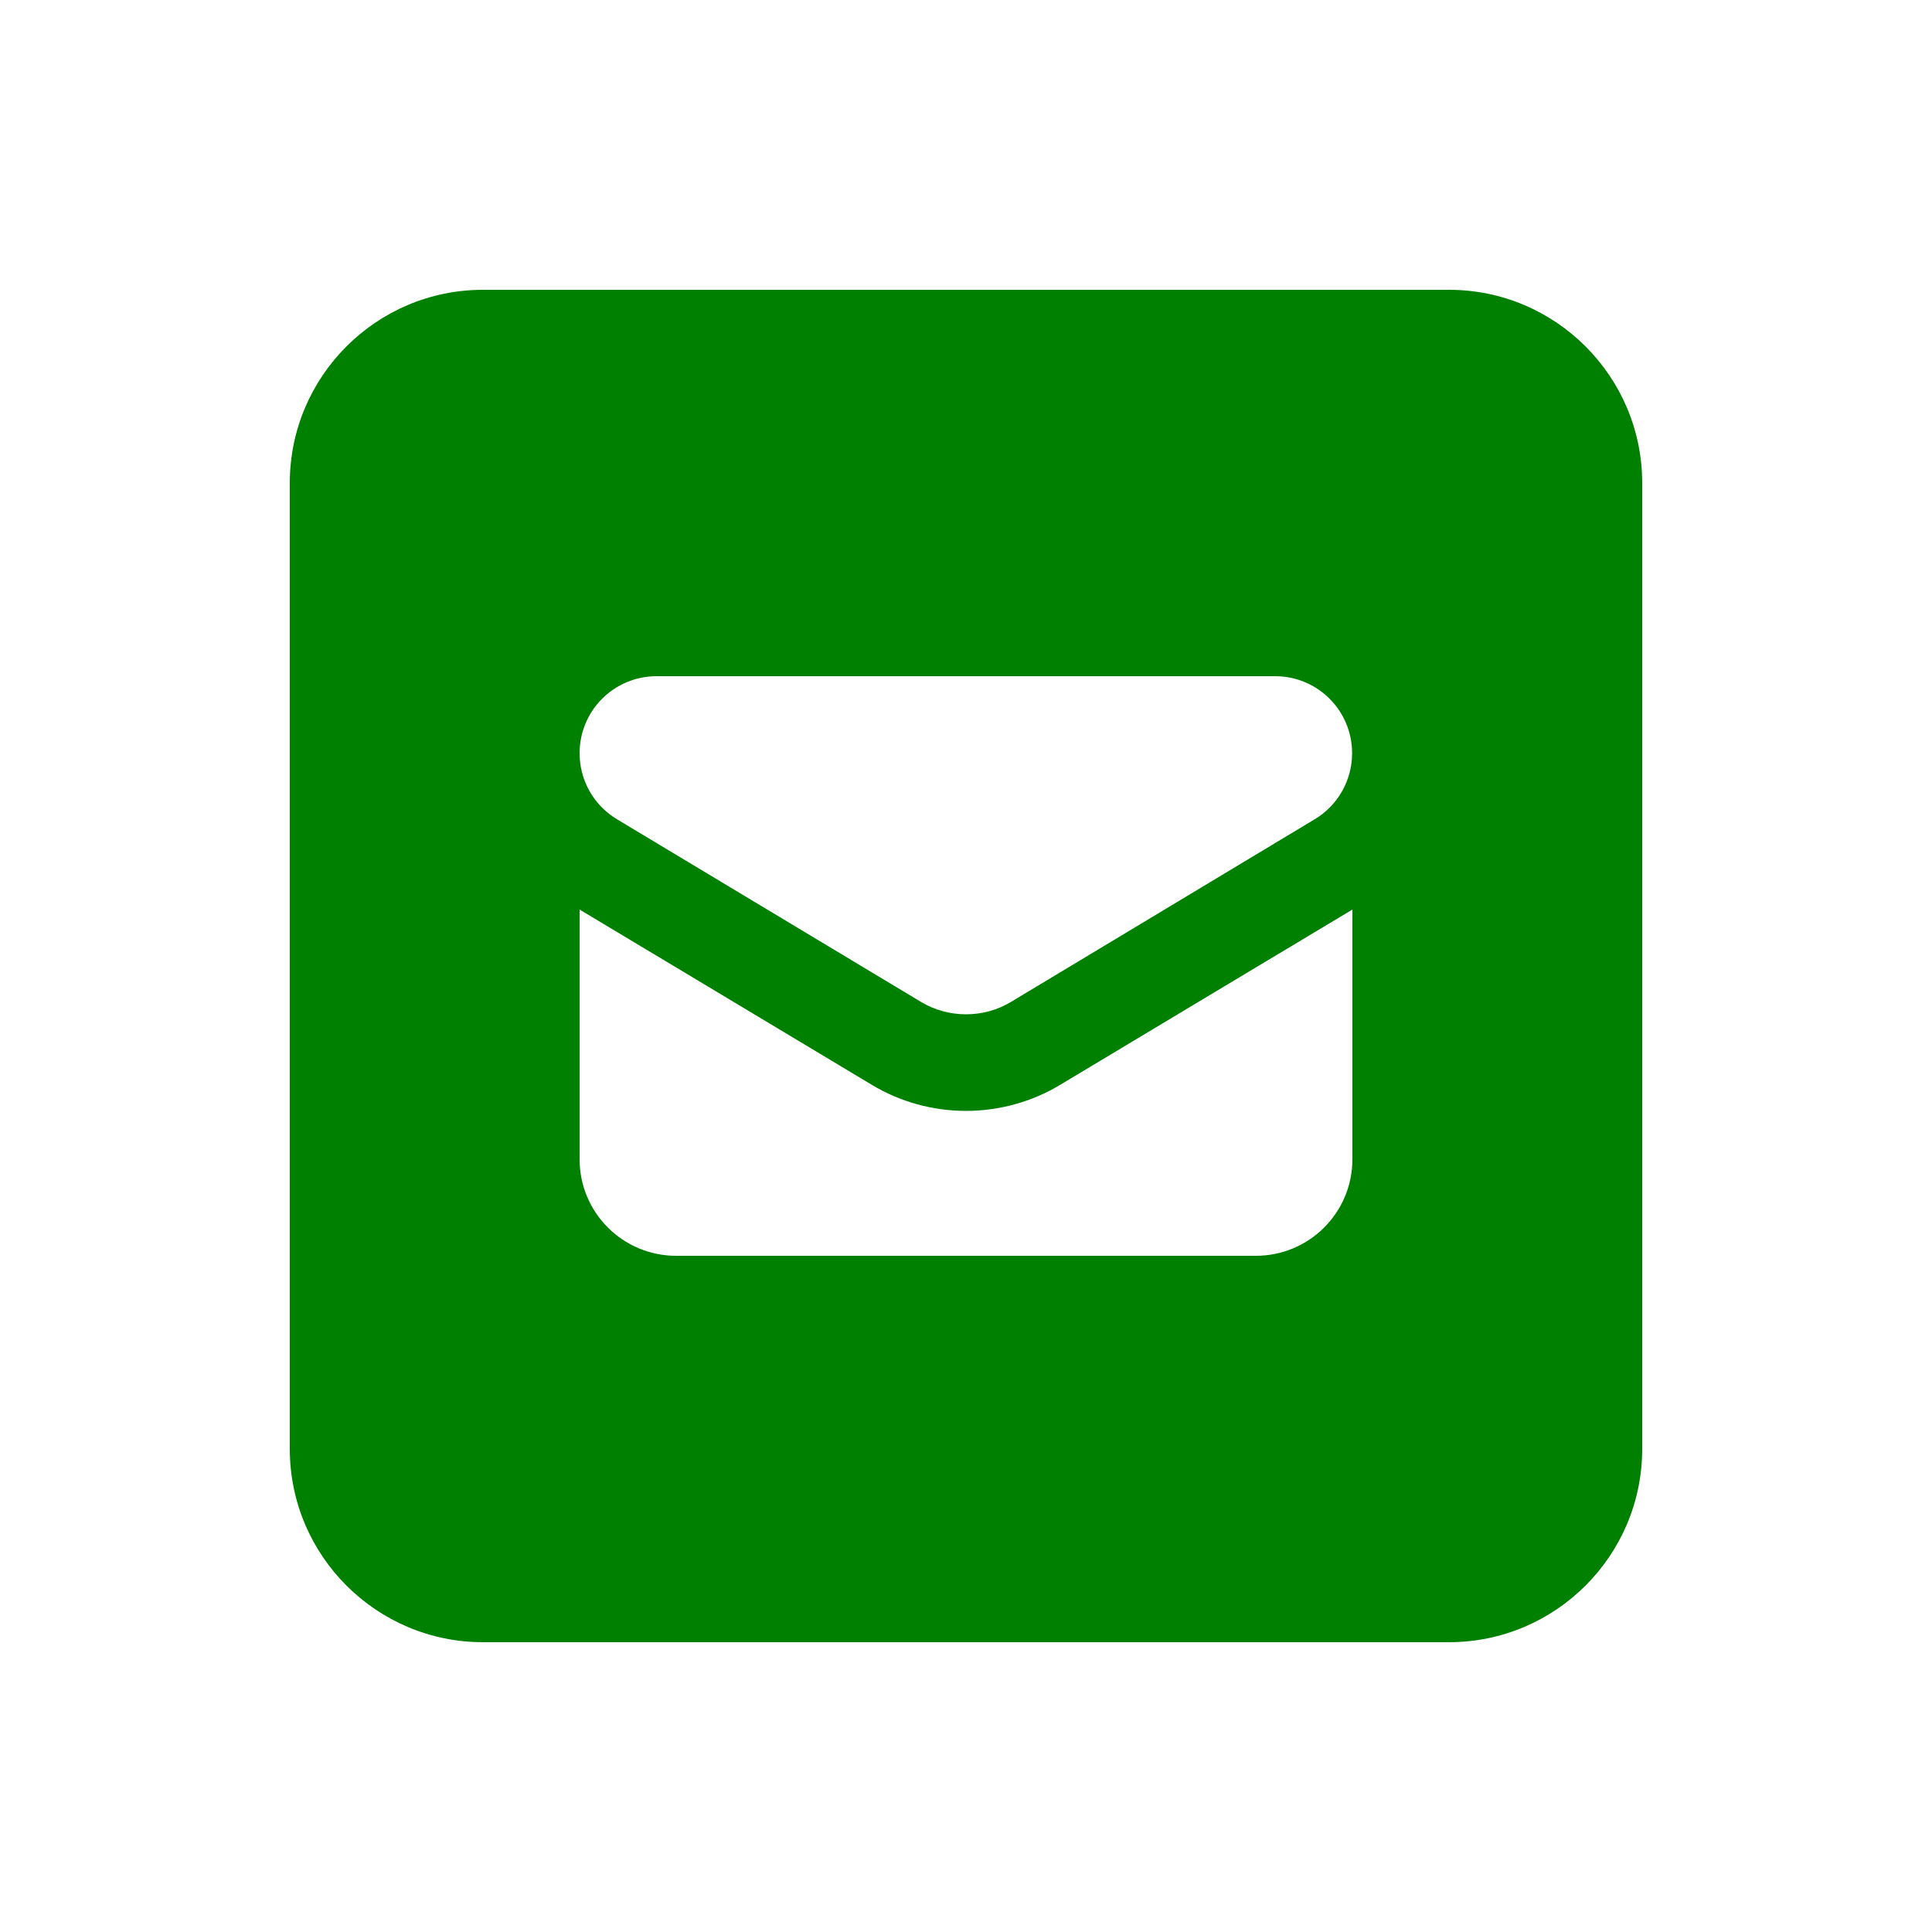
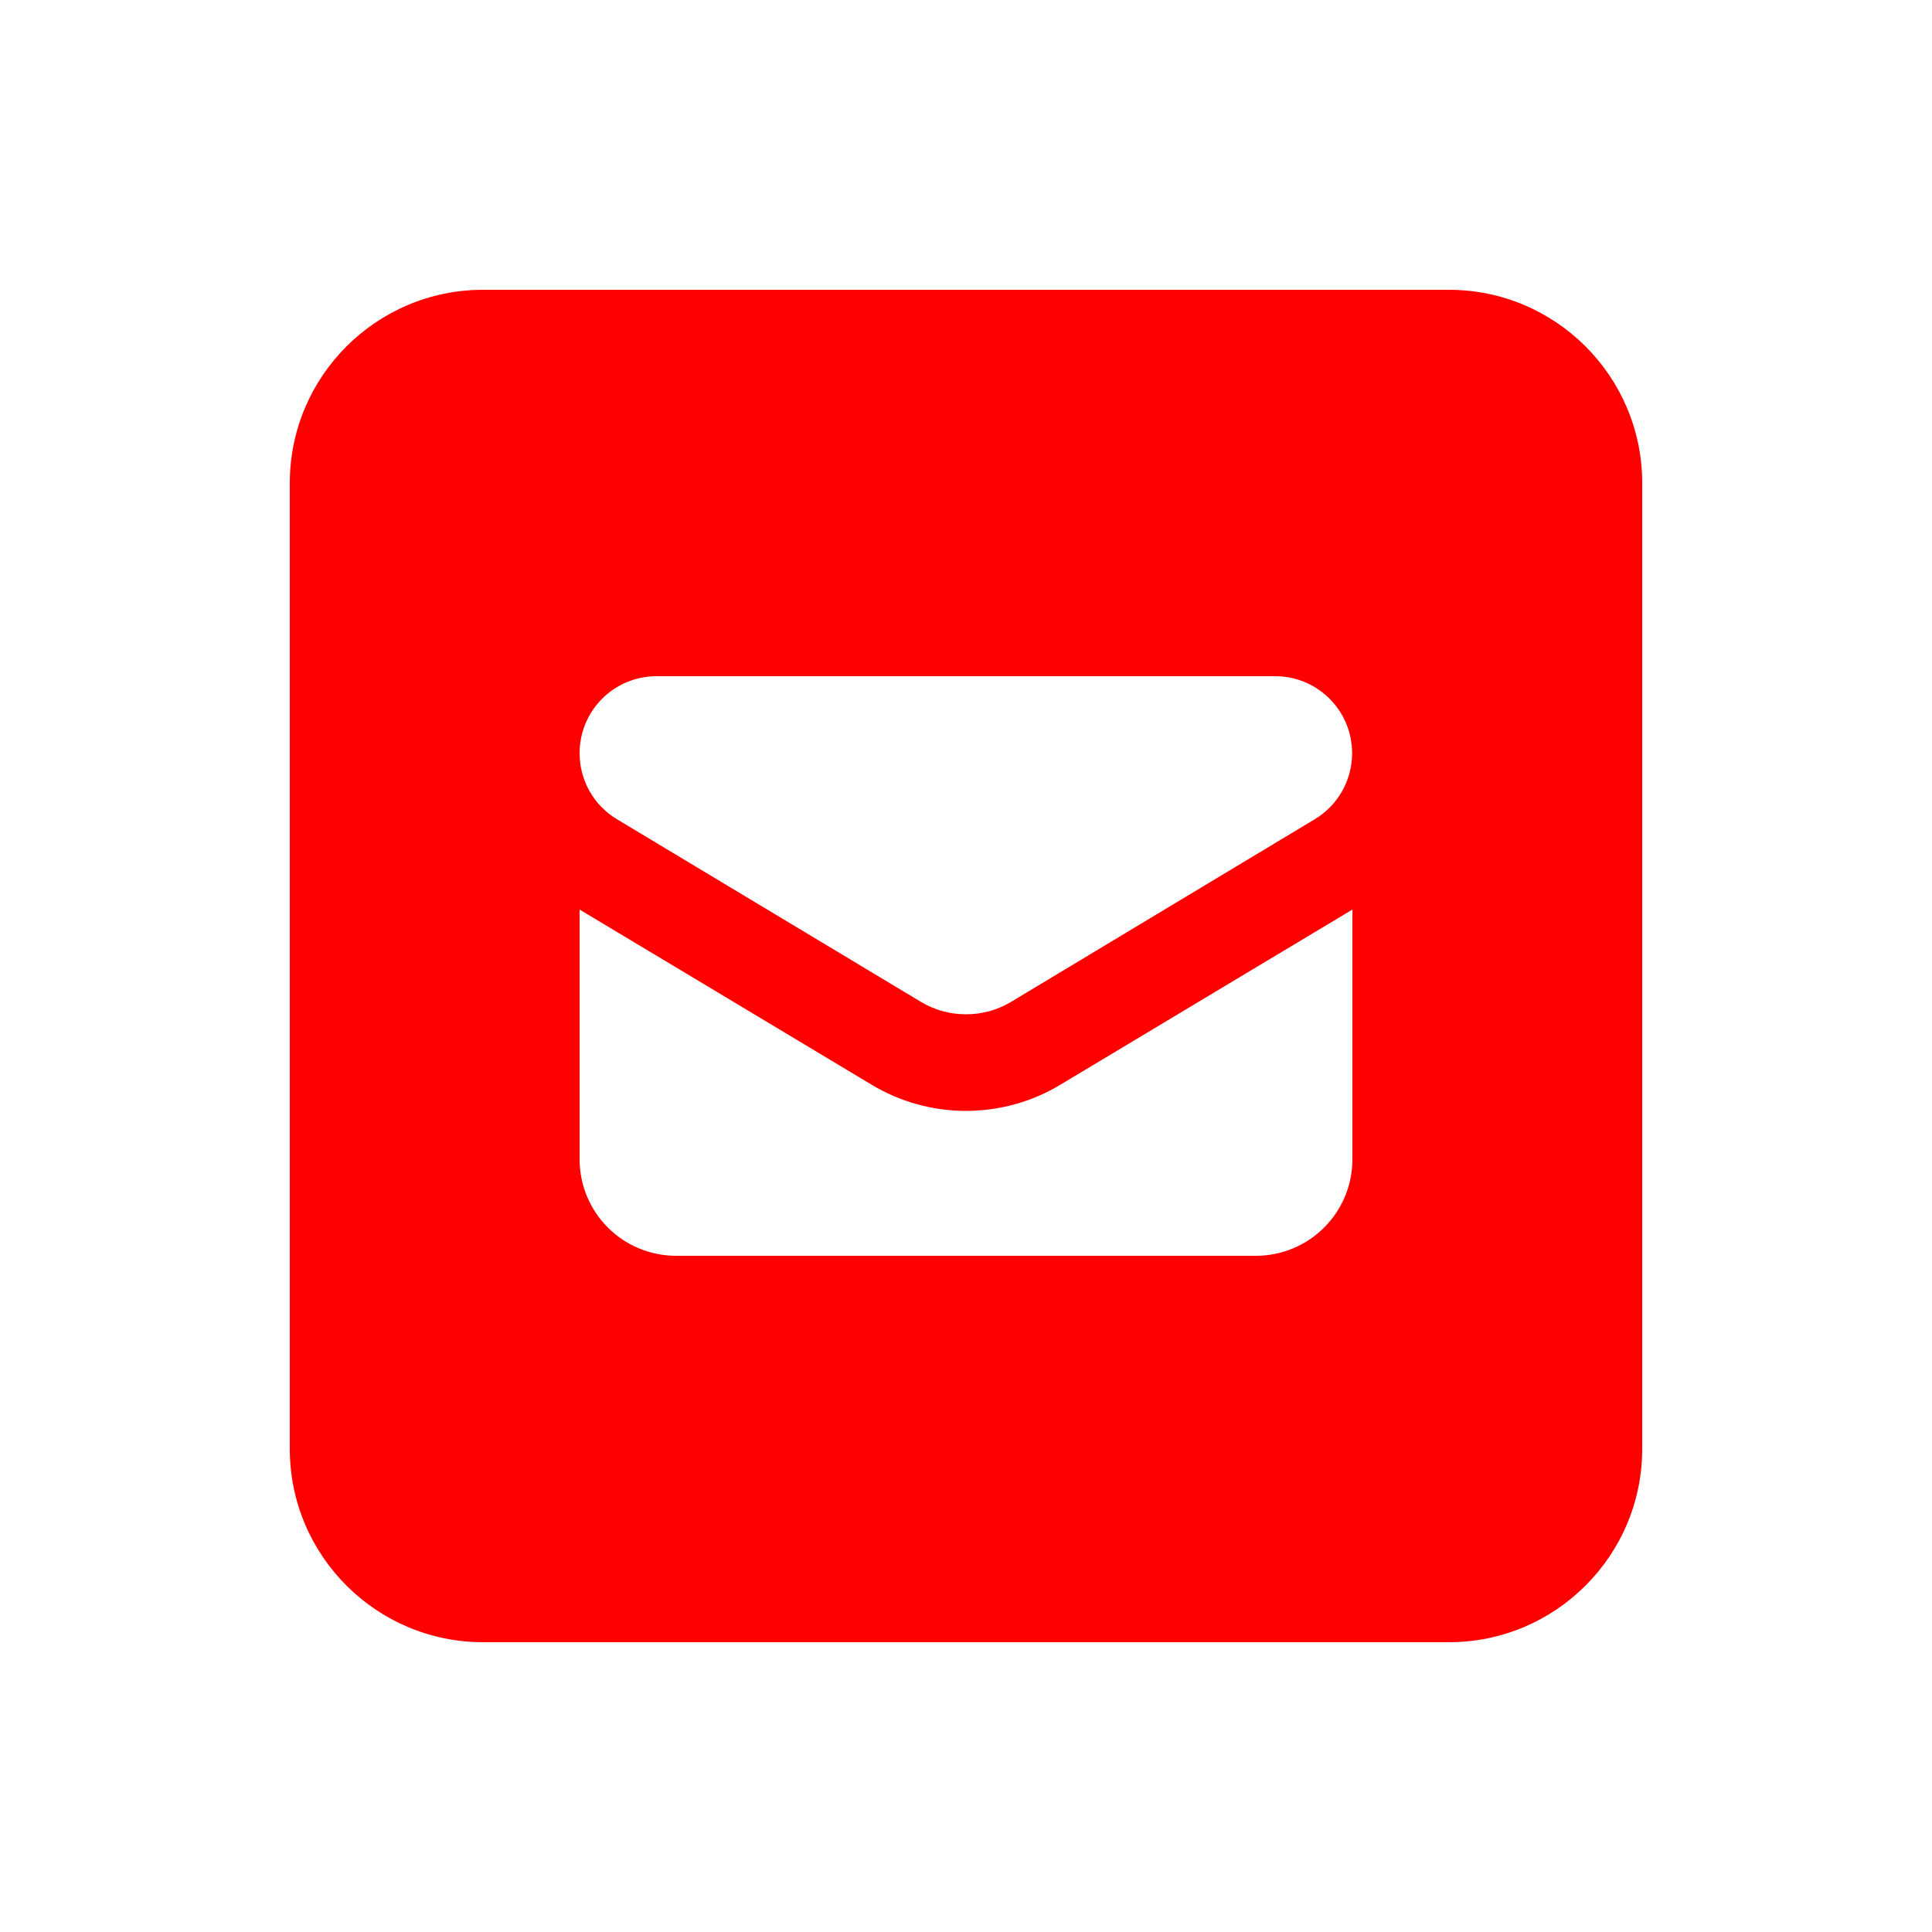
- <svg xmlns="http://www.w3.org/2000/svg" fill="green" class="email" viewBox="0 0 640 640">
+ <svg xmlns="http://www.w3.org/2000/svg" fill="red" class="email" viewBox="0 0 640 640">
  <path d="M160 96C124.7 96 96 124.7 96 160L96 480C96 515.3 124.7 544 160 544L480 544C515.3 544 544 515.3 544 480L544 160C544 124.7 515.3 96 480 96L160 96zM305.1 331.9L204.4 271.4C196.7 266.8 192 258.5 192 249.5C192 235.4 203.4 224 217.5 224L422.4 224C436.5 224 447.9 235.4 447.9 249.5C447.9 258.5 443.2 266.8 435.5 271.4L334.9 331.9C330.4 334.6 325.3 336 320 336C314.7 336 309.6 334.6 305.1 331.9zM448 301.3L448 384C448 401.7 433.7 416 416 416L224 416C206.3 416 192 401.7 192 384L192 301.3L288.7 359.3C298.1 365 309 368 320 368C331 368 341.9 365 351.3 359.3L448 301.3z" />
</svg>
